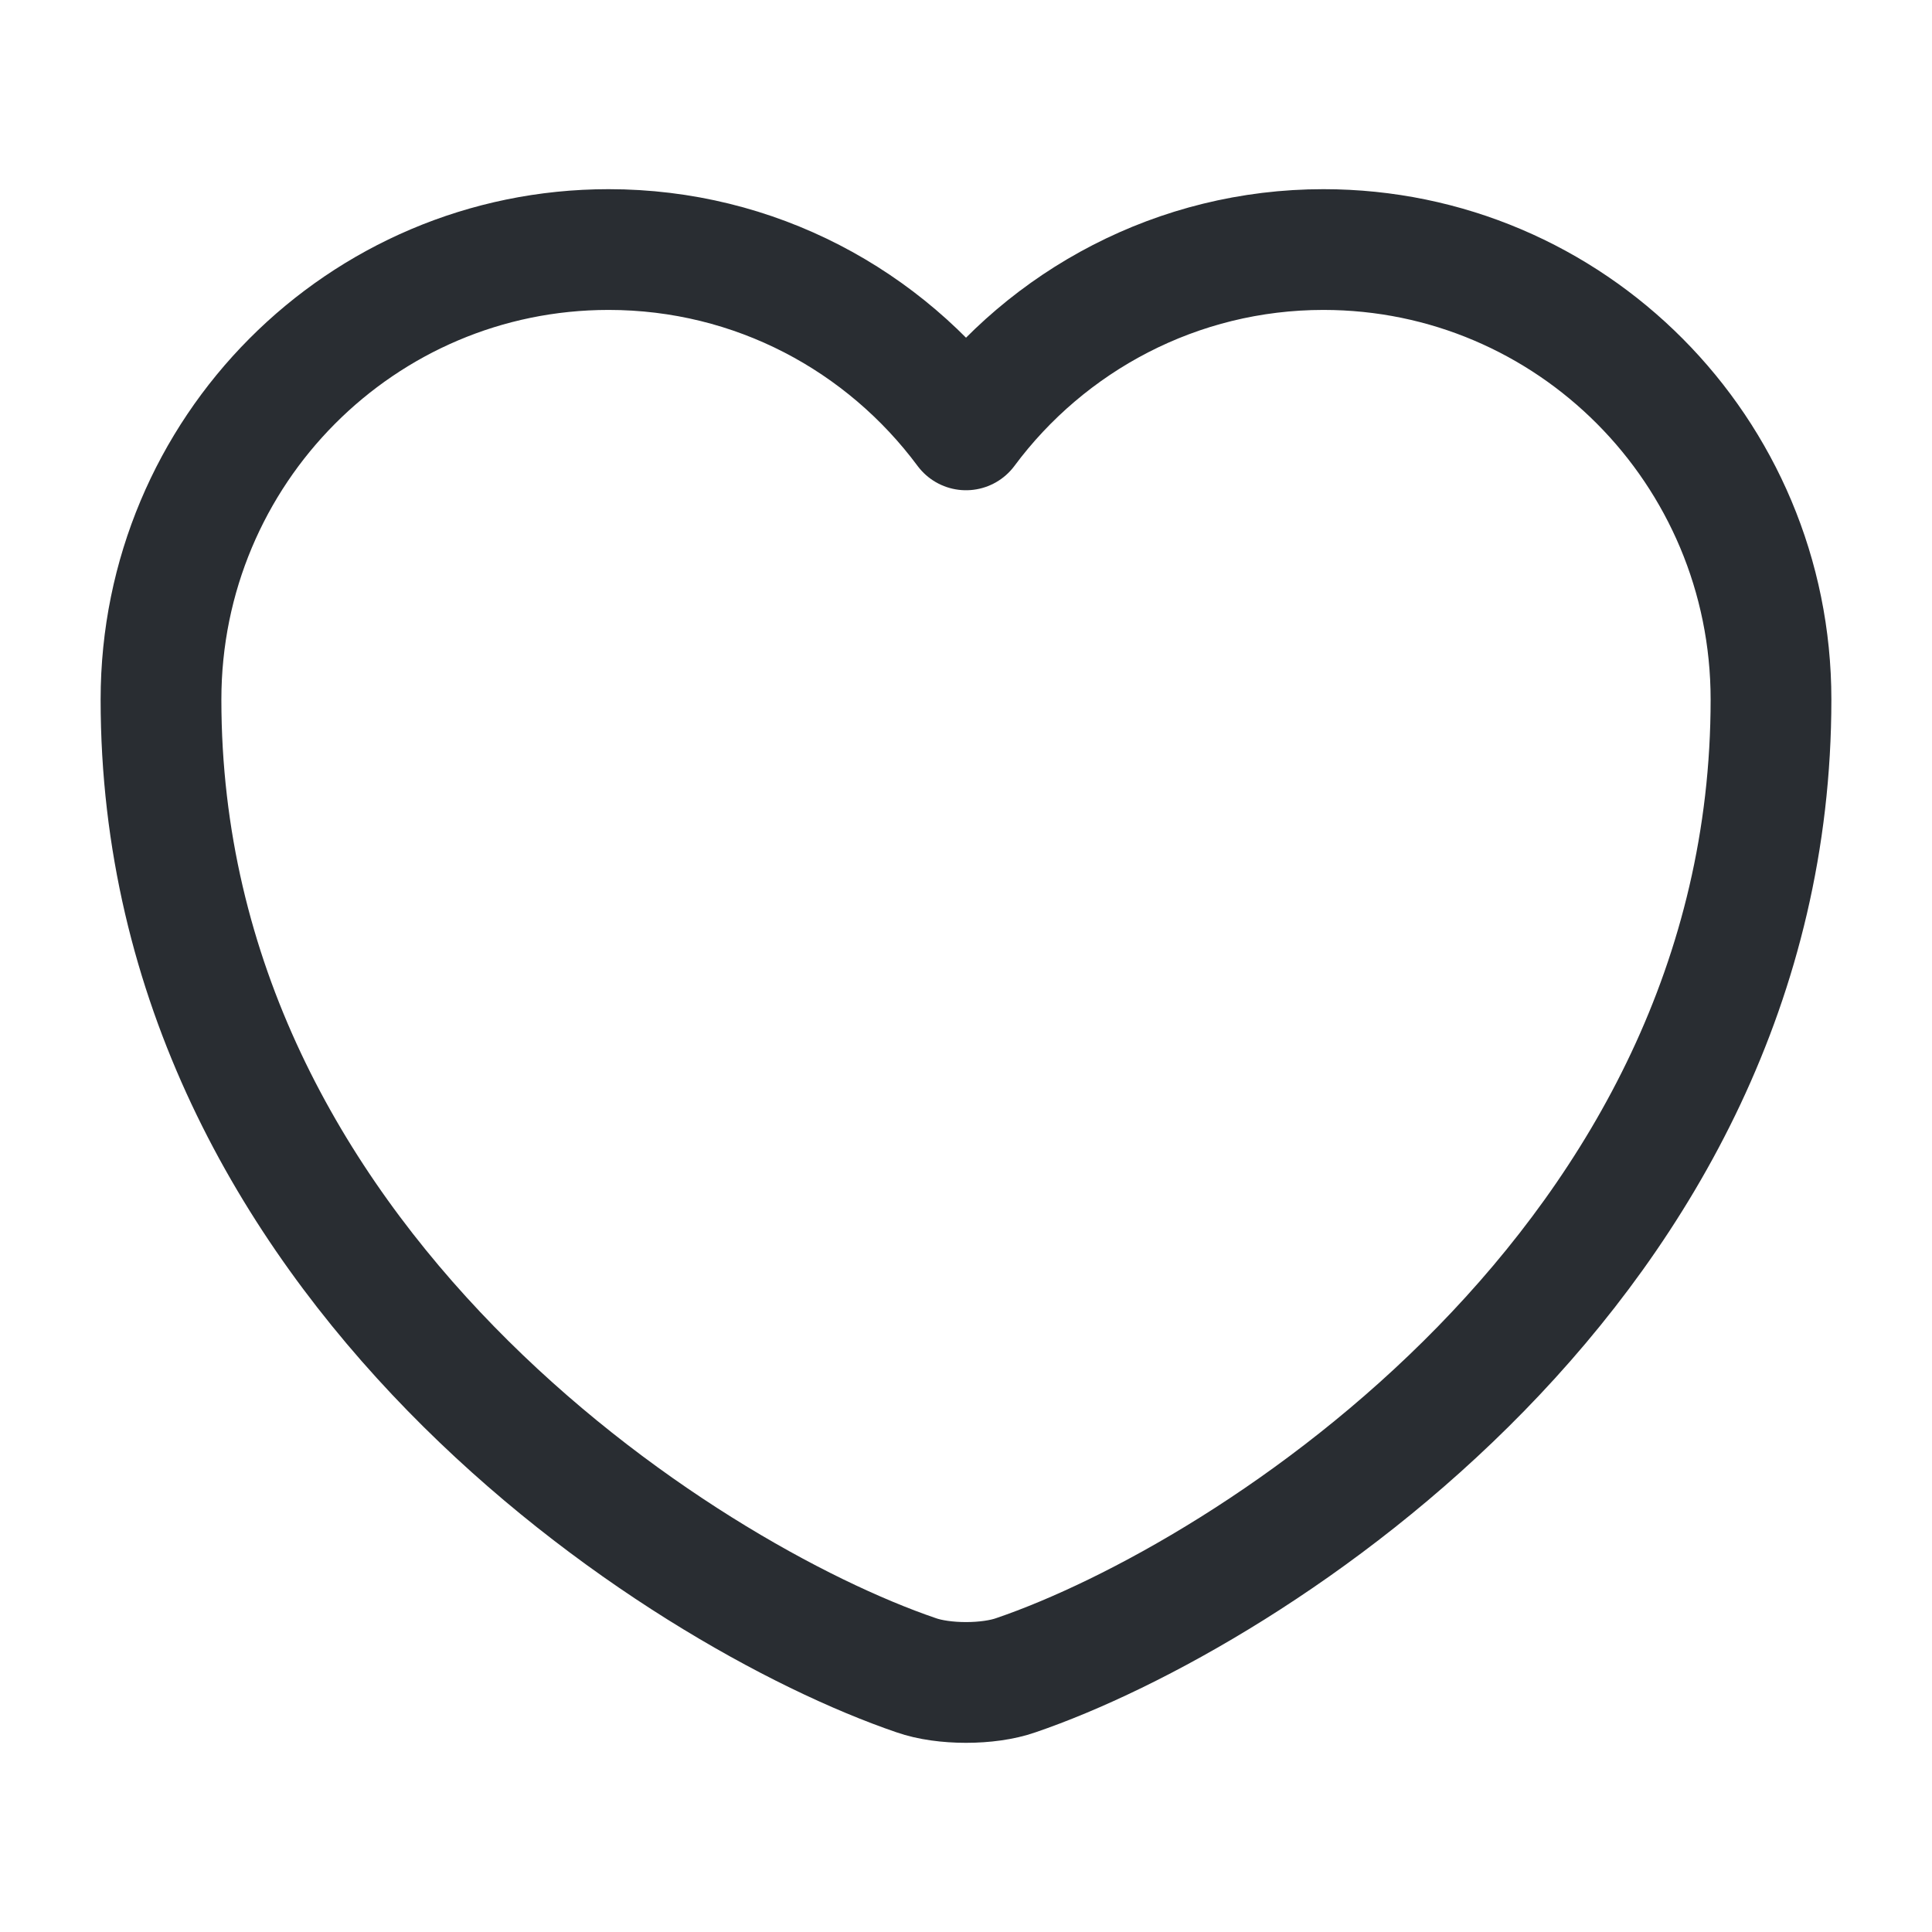
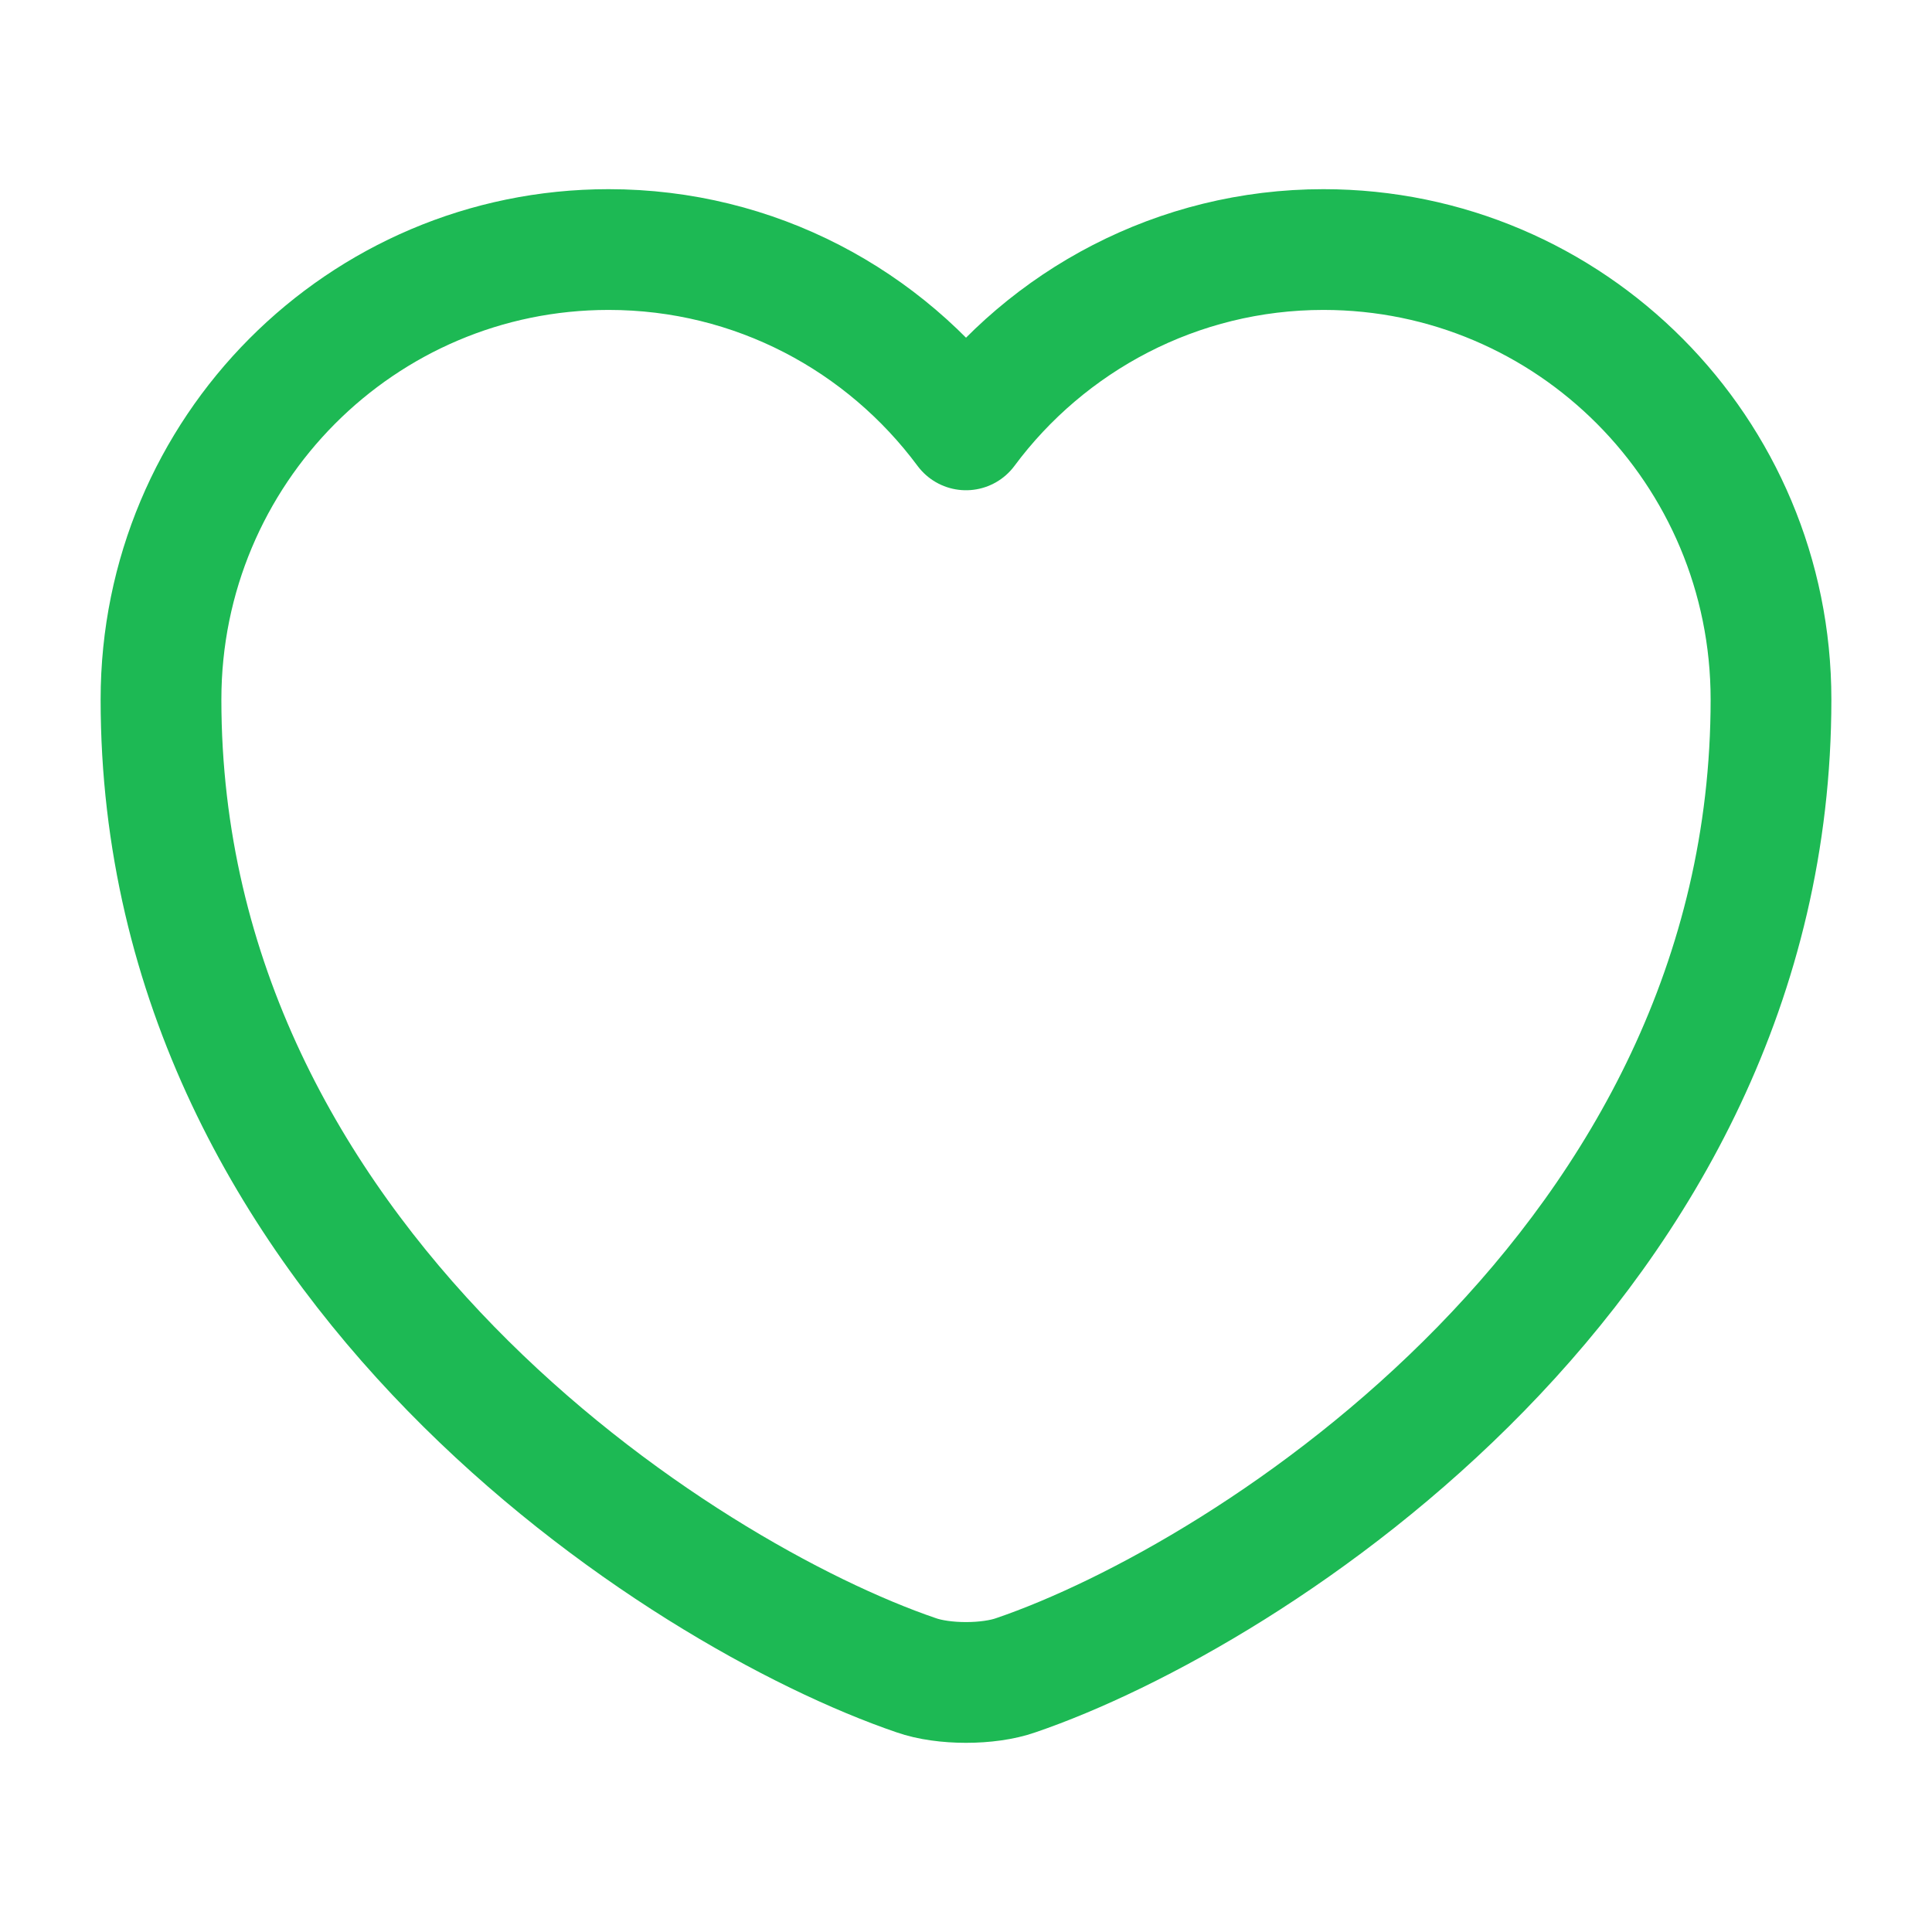
<svg xmlns="http://www.w3.org/2000/svg" width="24" height="24" viewBox="0 0 24 24" fill="none">
-   <path d="M12.62 20.81C12.28 20.93 11.72 20.93 11.38 20.81C8.48 19.82 2 15.69 2 8.69C2 5.6 4.49 3.1 7.56 3.1C9.38 3.1 10.99 3.98 12 5.34C13.01 3.98 14.63 3.1 16.44 3.1C19.51 3.1 22 5.6 22 8.69C22 15.69 15.52 19.82 12.62 20.81Z" stroke="#292D32" stroke-width="1.5" stroke-linecap="round" stroke-linejoin="round" />
+   <path d="M12.62 20.81C12.28 20.93 11.72 20.93 11.38 20.81C8.48 19.82 2 15.69 2 8.69C2 5.6 4.49 3.1 7.56 3.1C9.38 3.1 10.99 3.98 12 5.34C13.01 3.98 14.63 3.1 16.44 3.1C19.51 3.1 22 5.6 22 8.69C22 15.69 15.52 19.82 12.62 20.81Z" stroke="#1DB954" stroke-width="1.5" stroke-linecap="round" stroke-linejoin="round" />
</svg>
